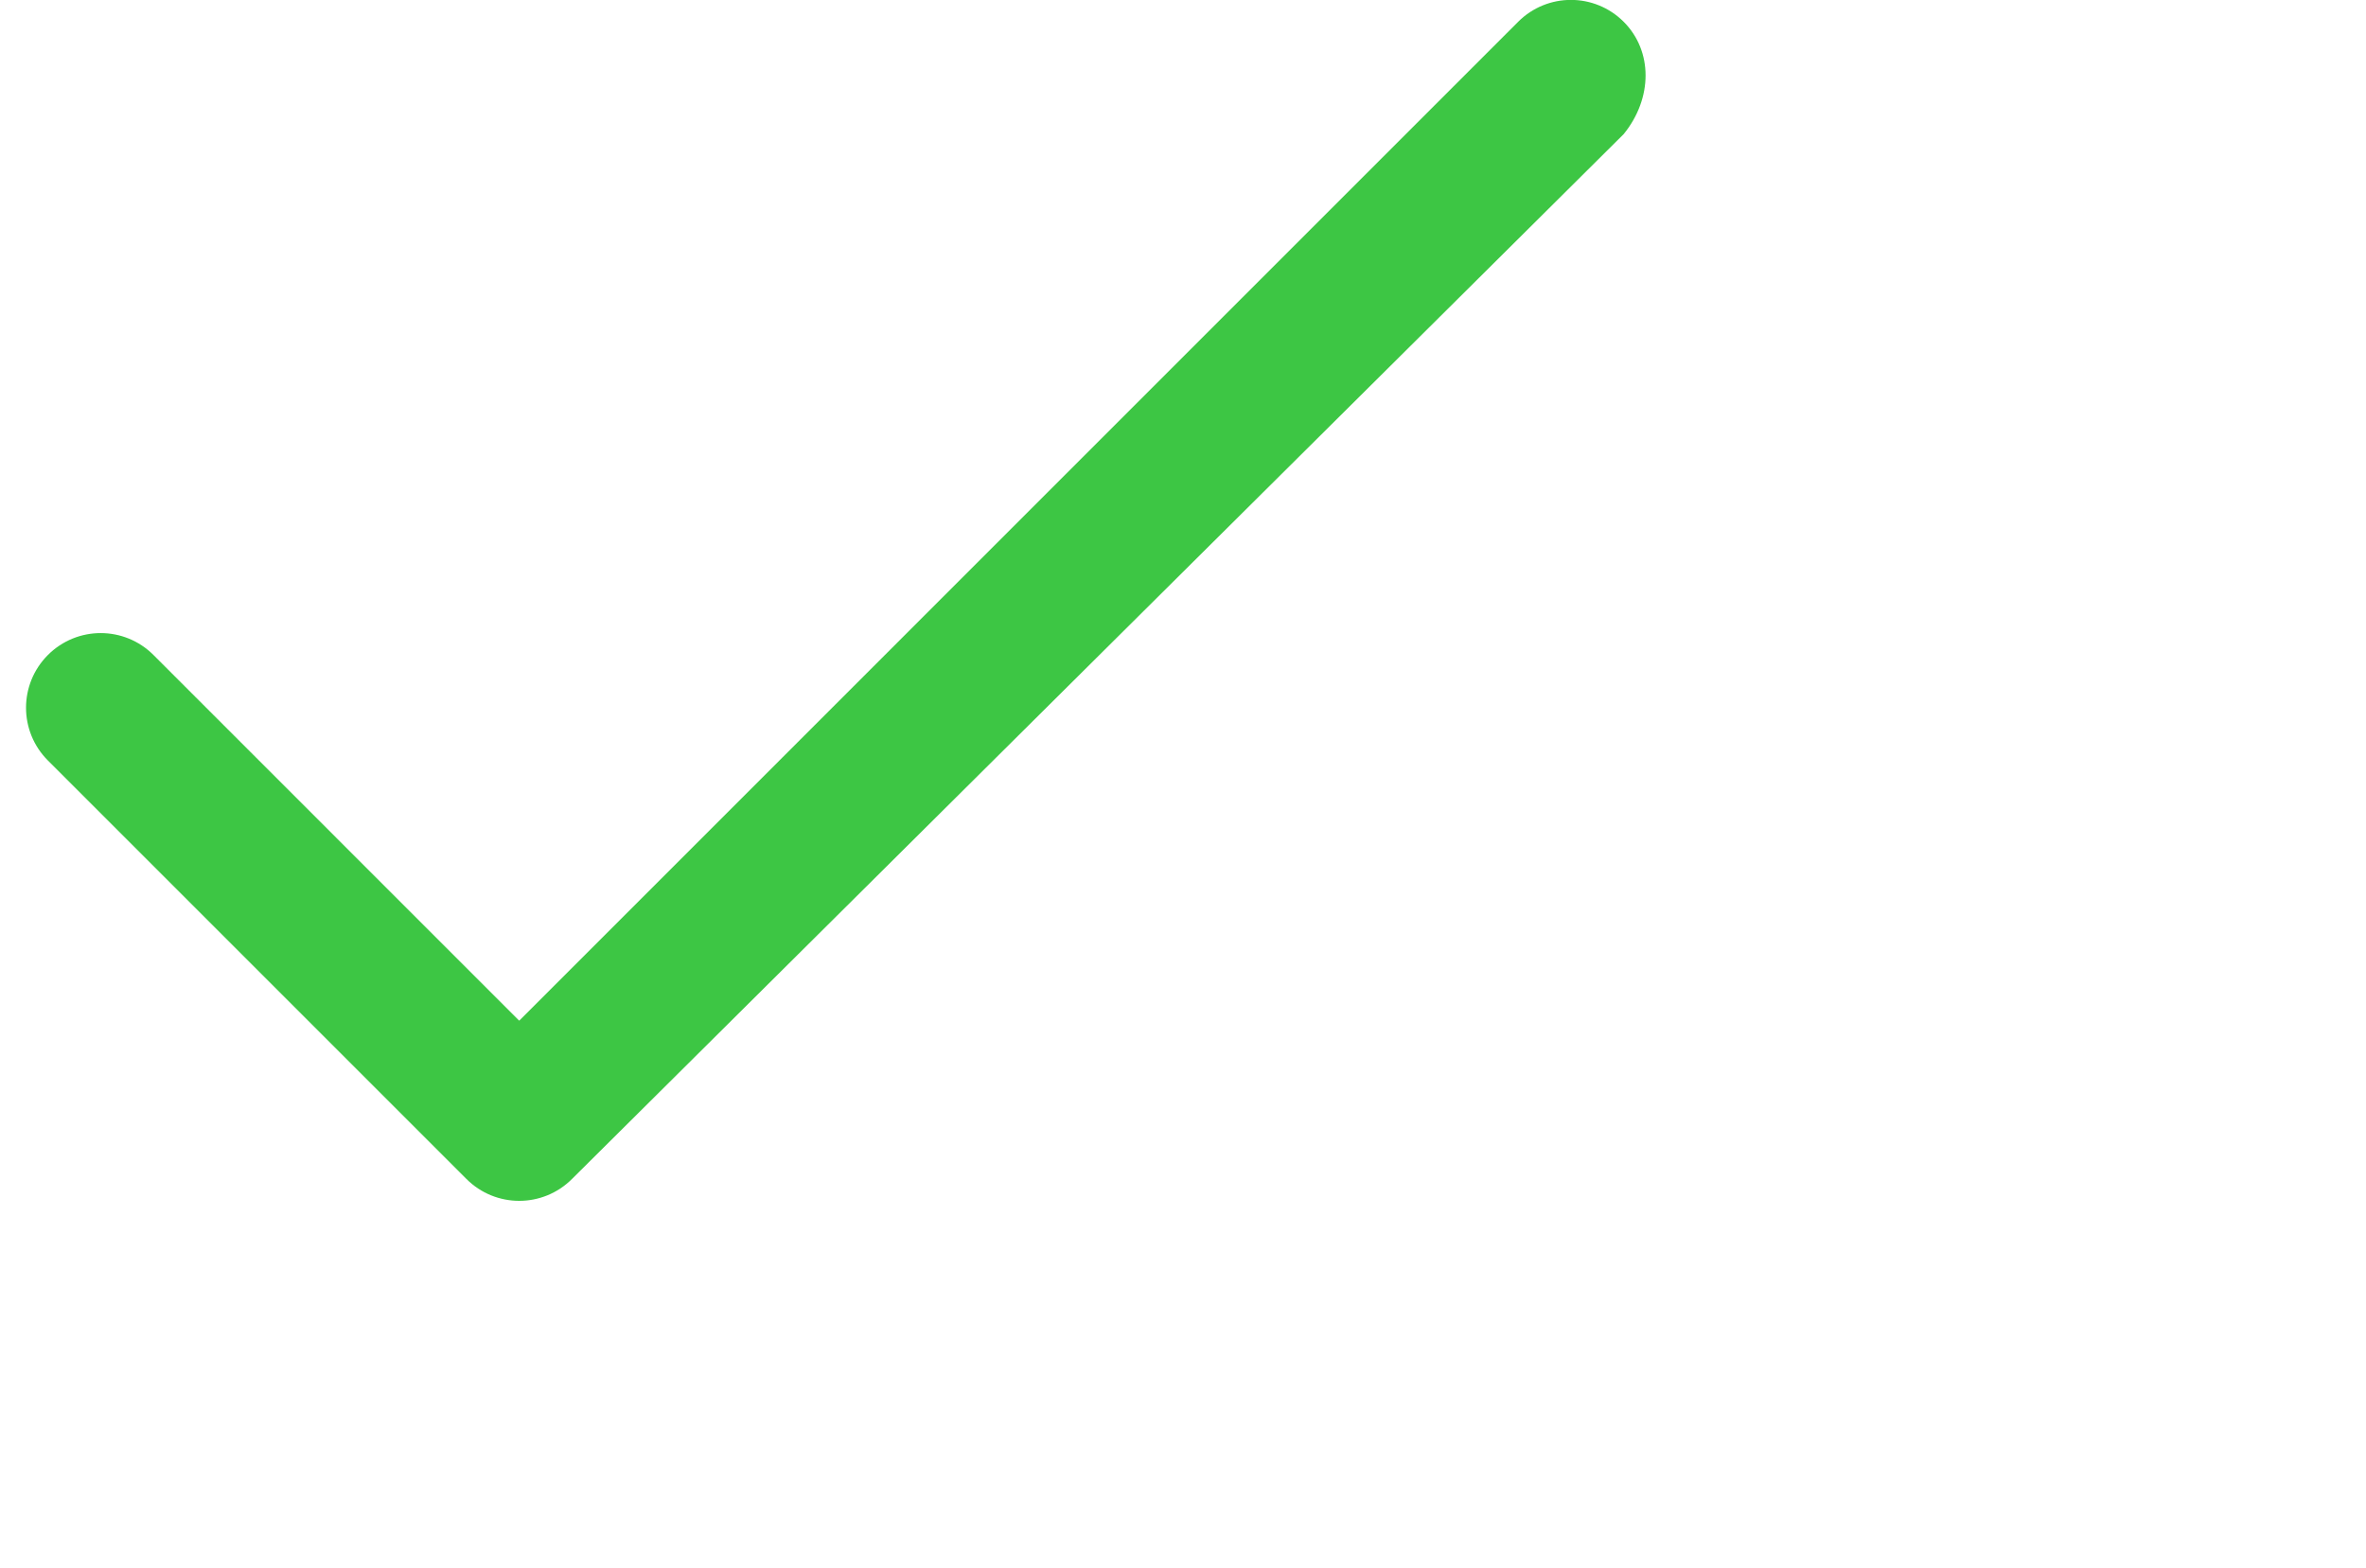
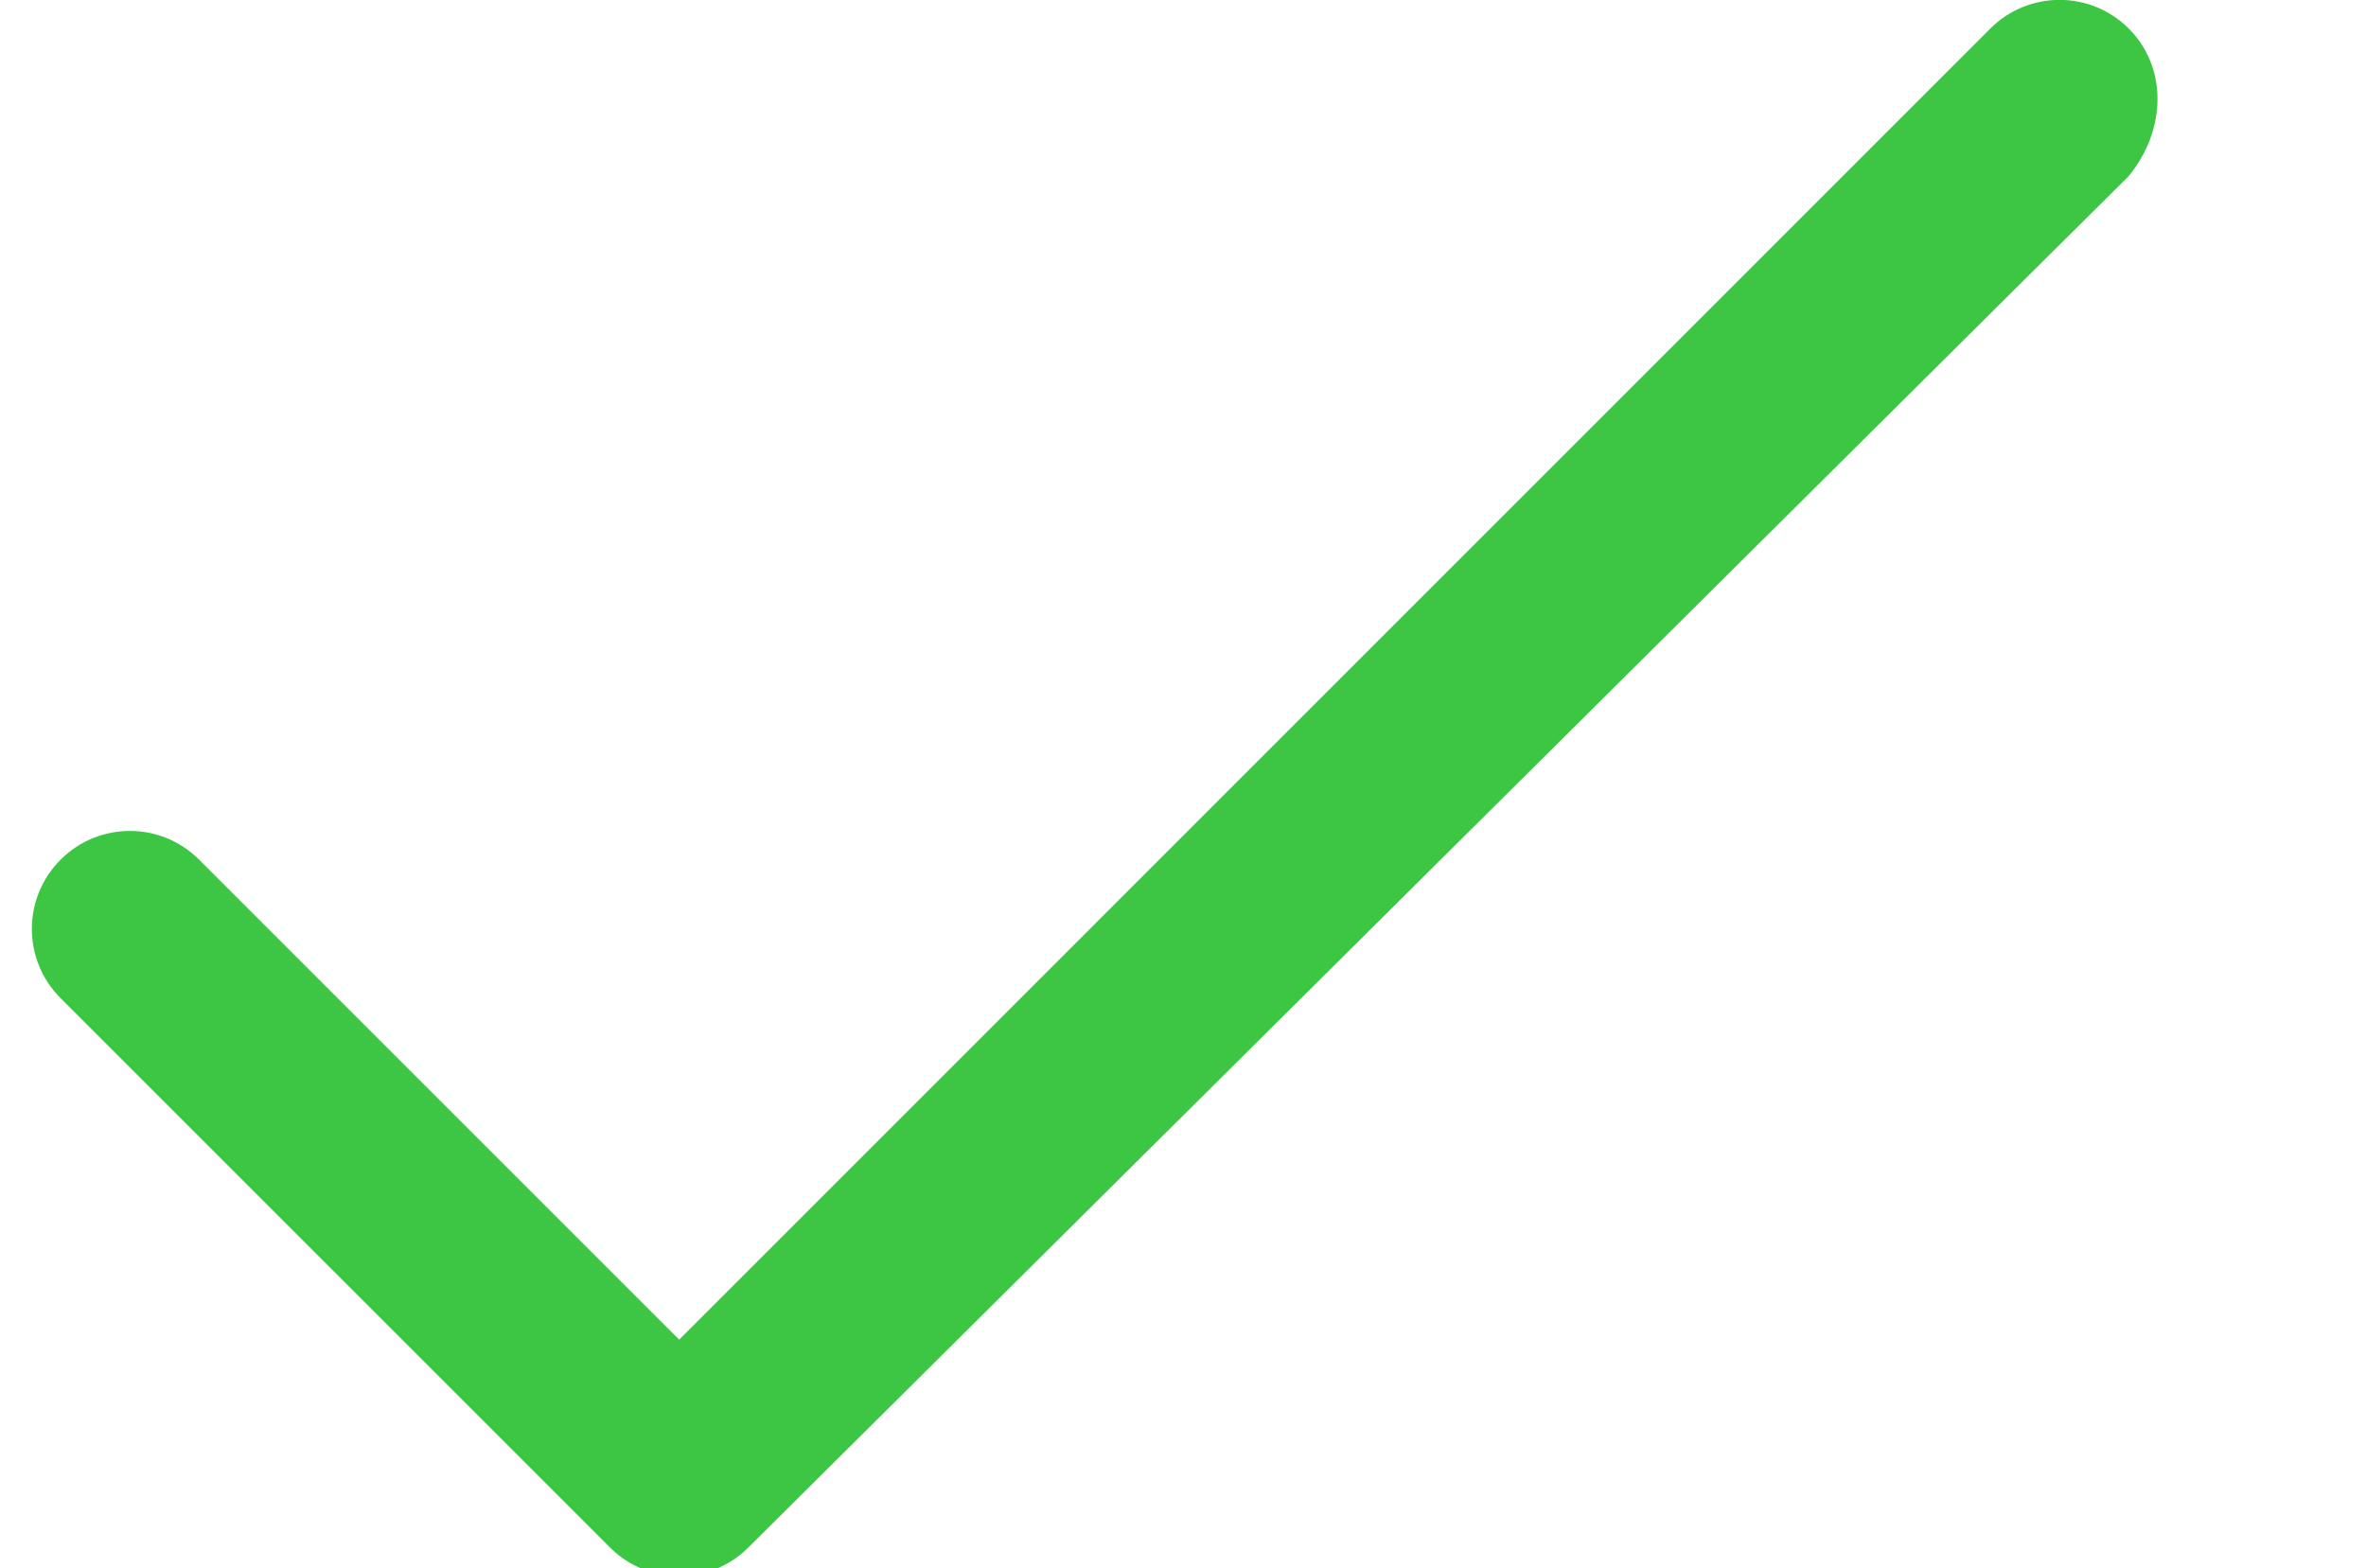
- <svg xmlns="http://www.w3.org/2000/svg" width="31.698" height="21" version="1.0" viewBox="-82.357 4.875 31 21">
+ <svg xmlns="http://www.w3.org/2000/svg" width="31.698" height="21" version="1.0" viewBox="-82.357 4.875 23.5 16">
  <path fill="#3dc644" d="M-60.953 5.167c-.391-.391-1.023-.391-1.414 0L-75.75 18.551l-4.9-4.9c-.391-.391-1.023-.391-1.414 0s-.391 1.023 0 1.414l5.607 5.607c.195.195.451.293.707.293s.512-.098.707-.293l14.09-14c.391-.481.391-1.114 0-1.505z" />
</svg>
